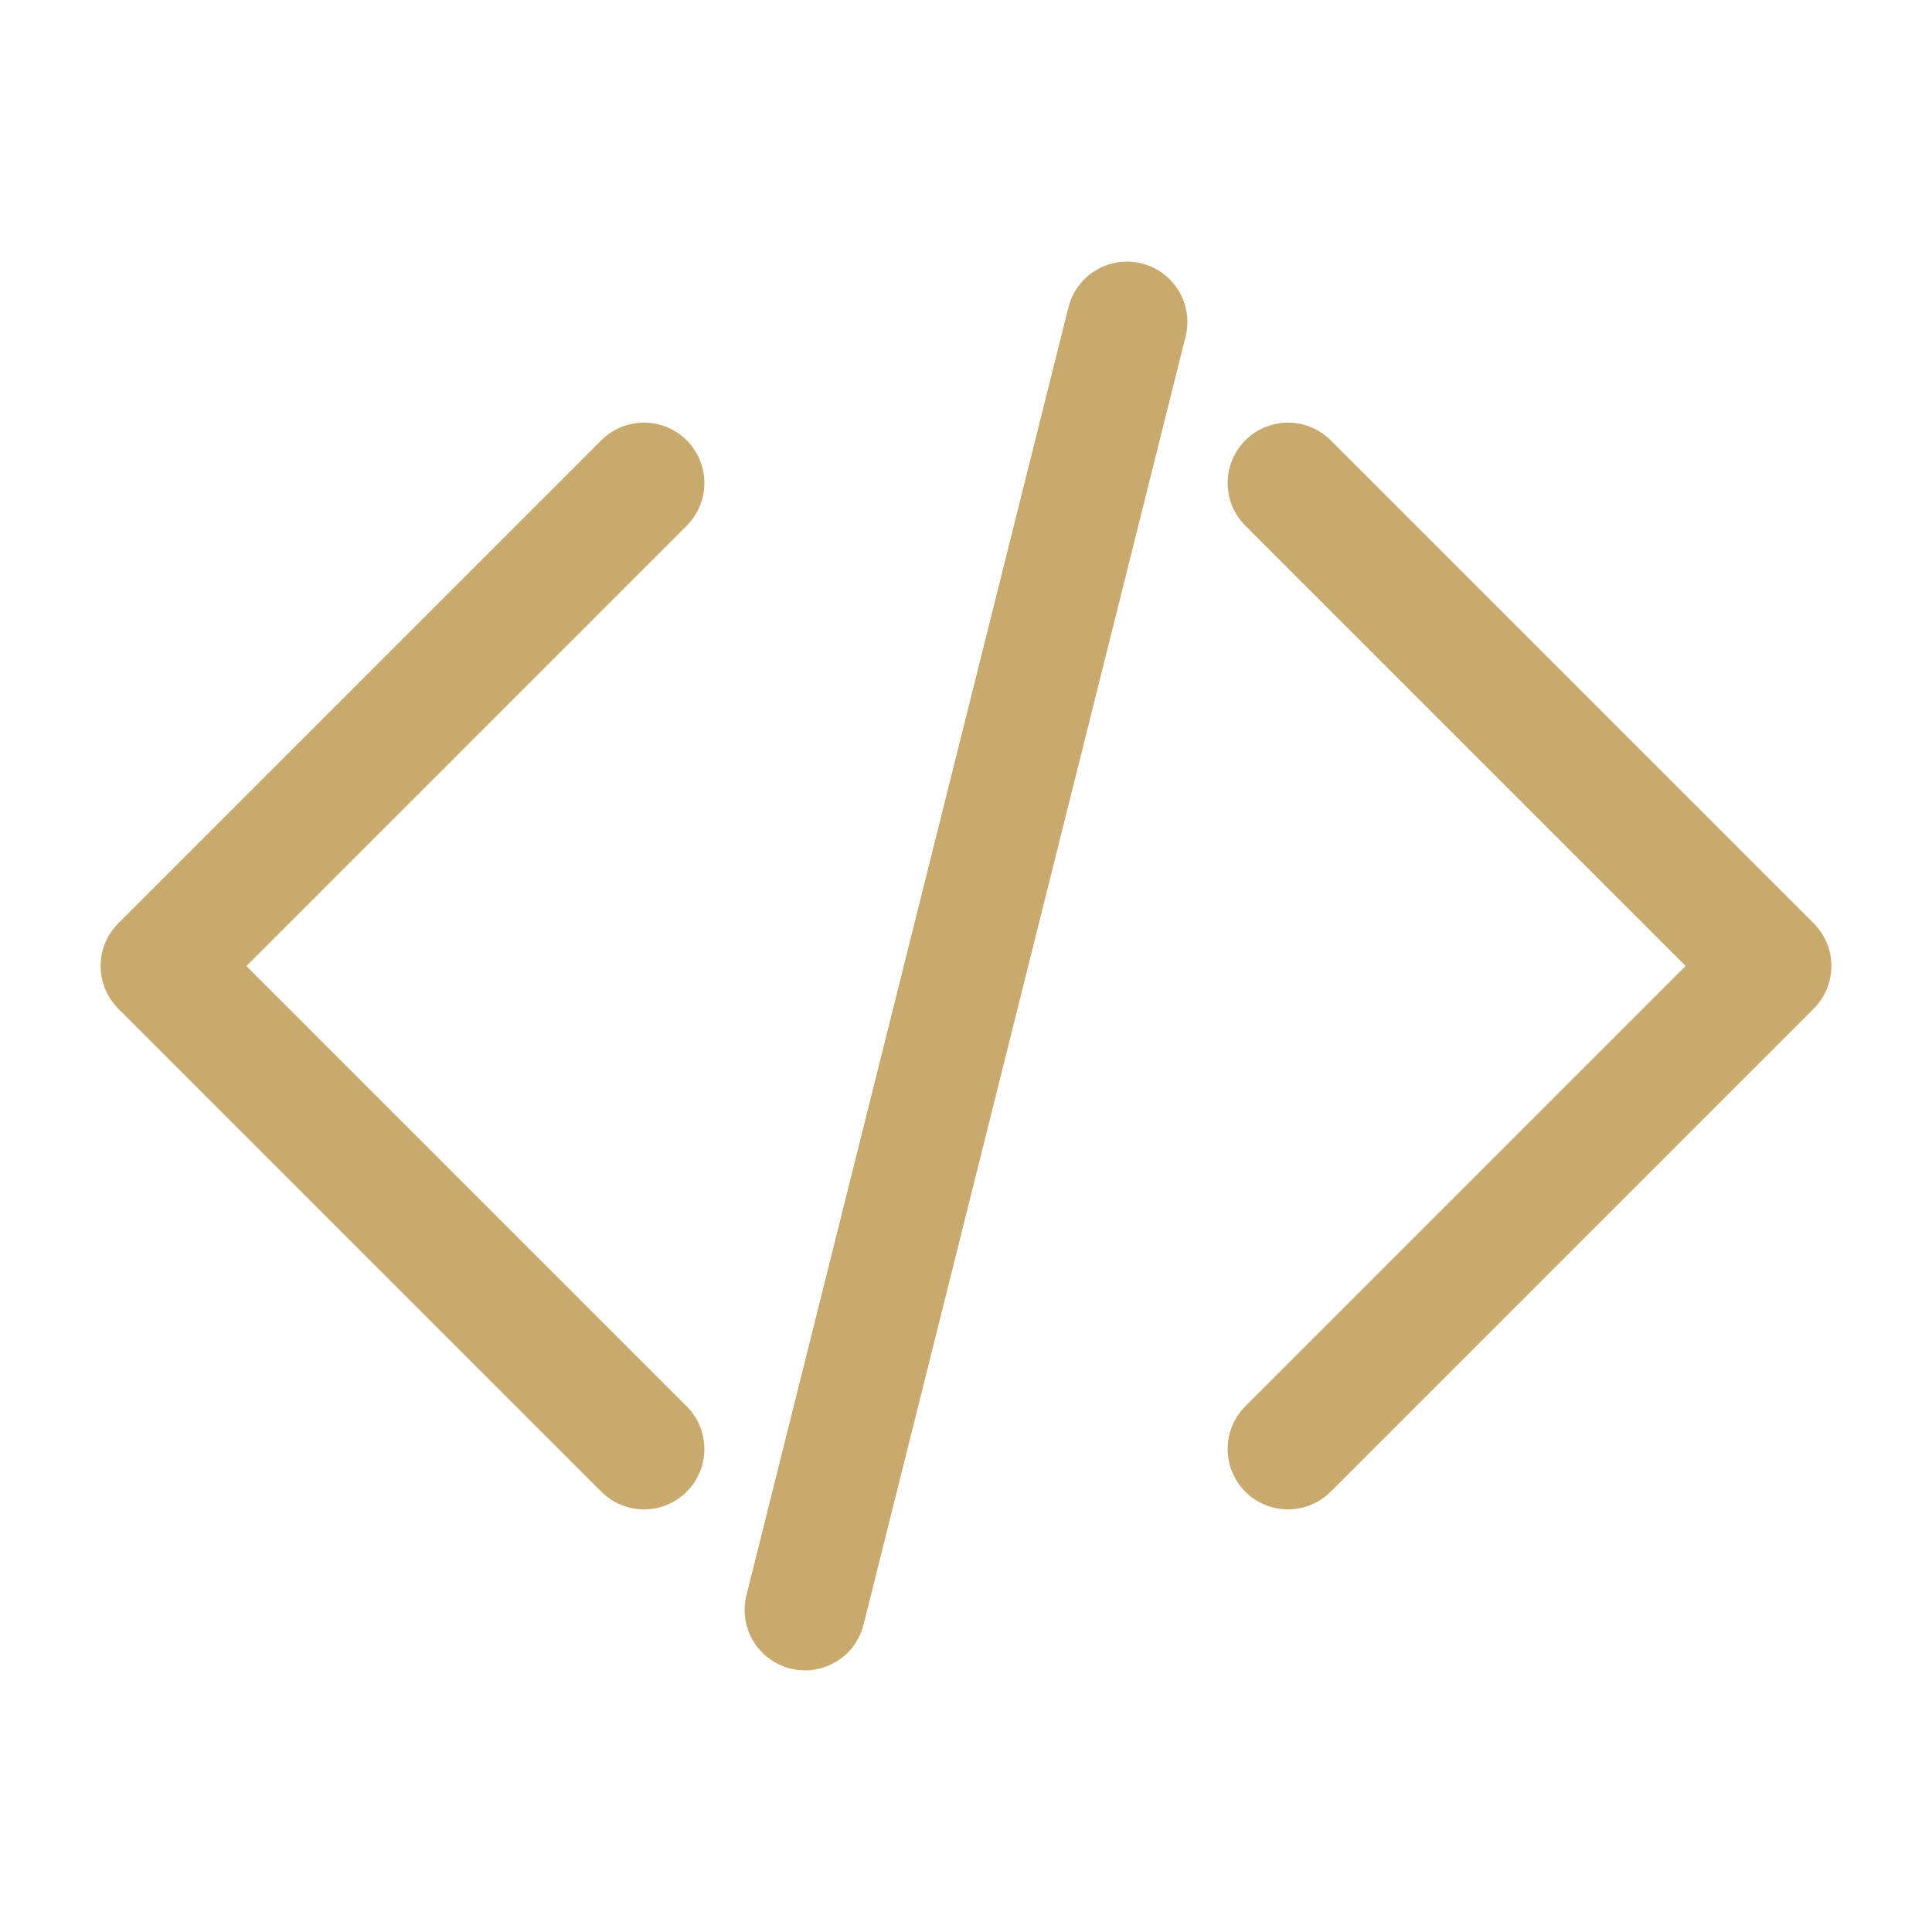
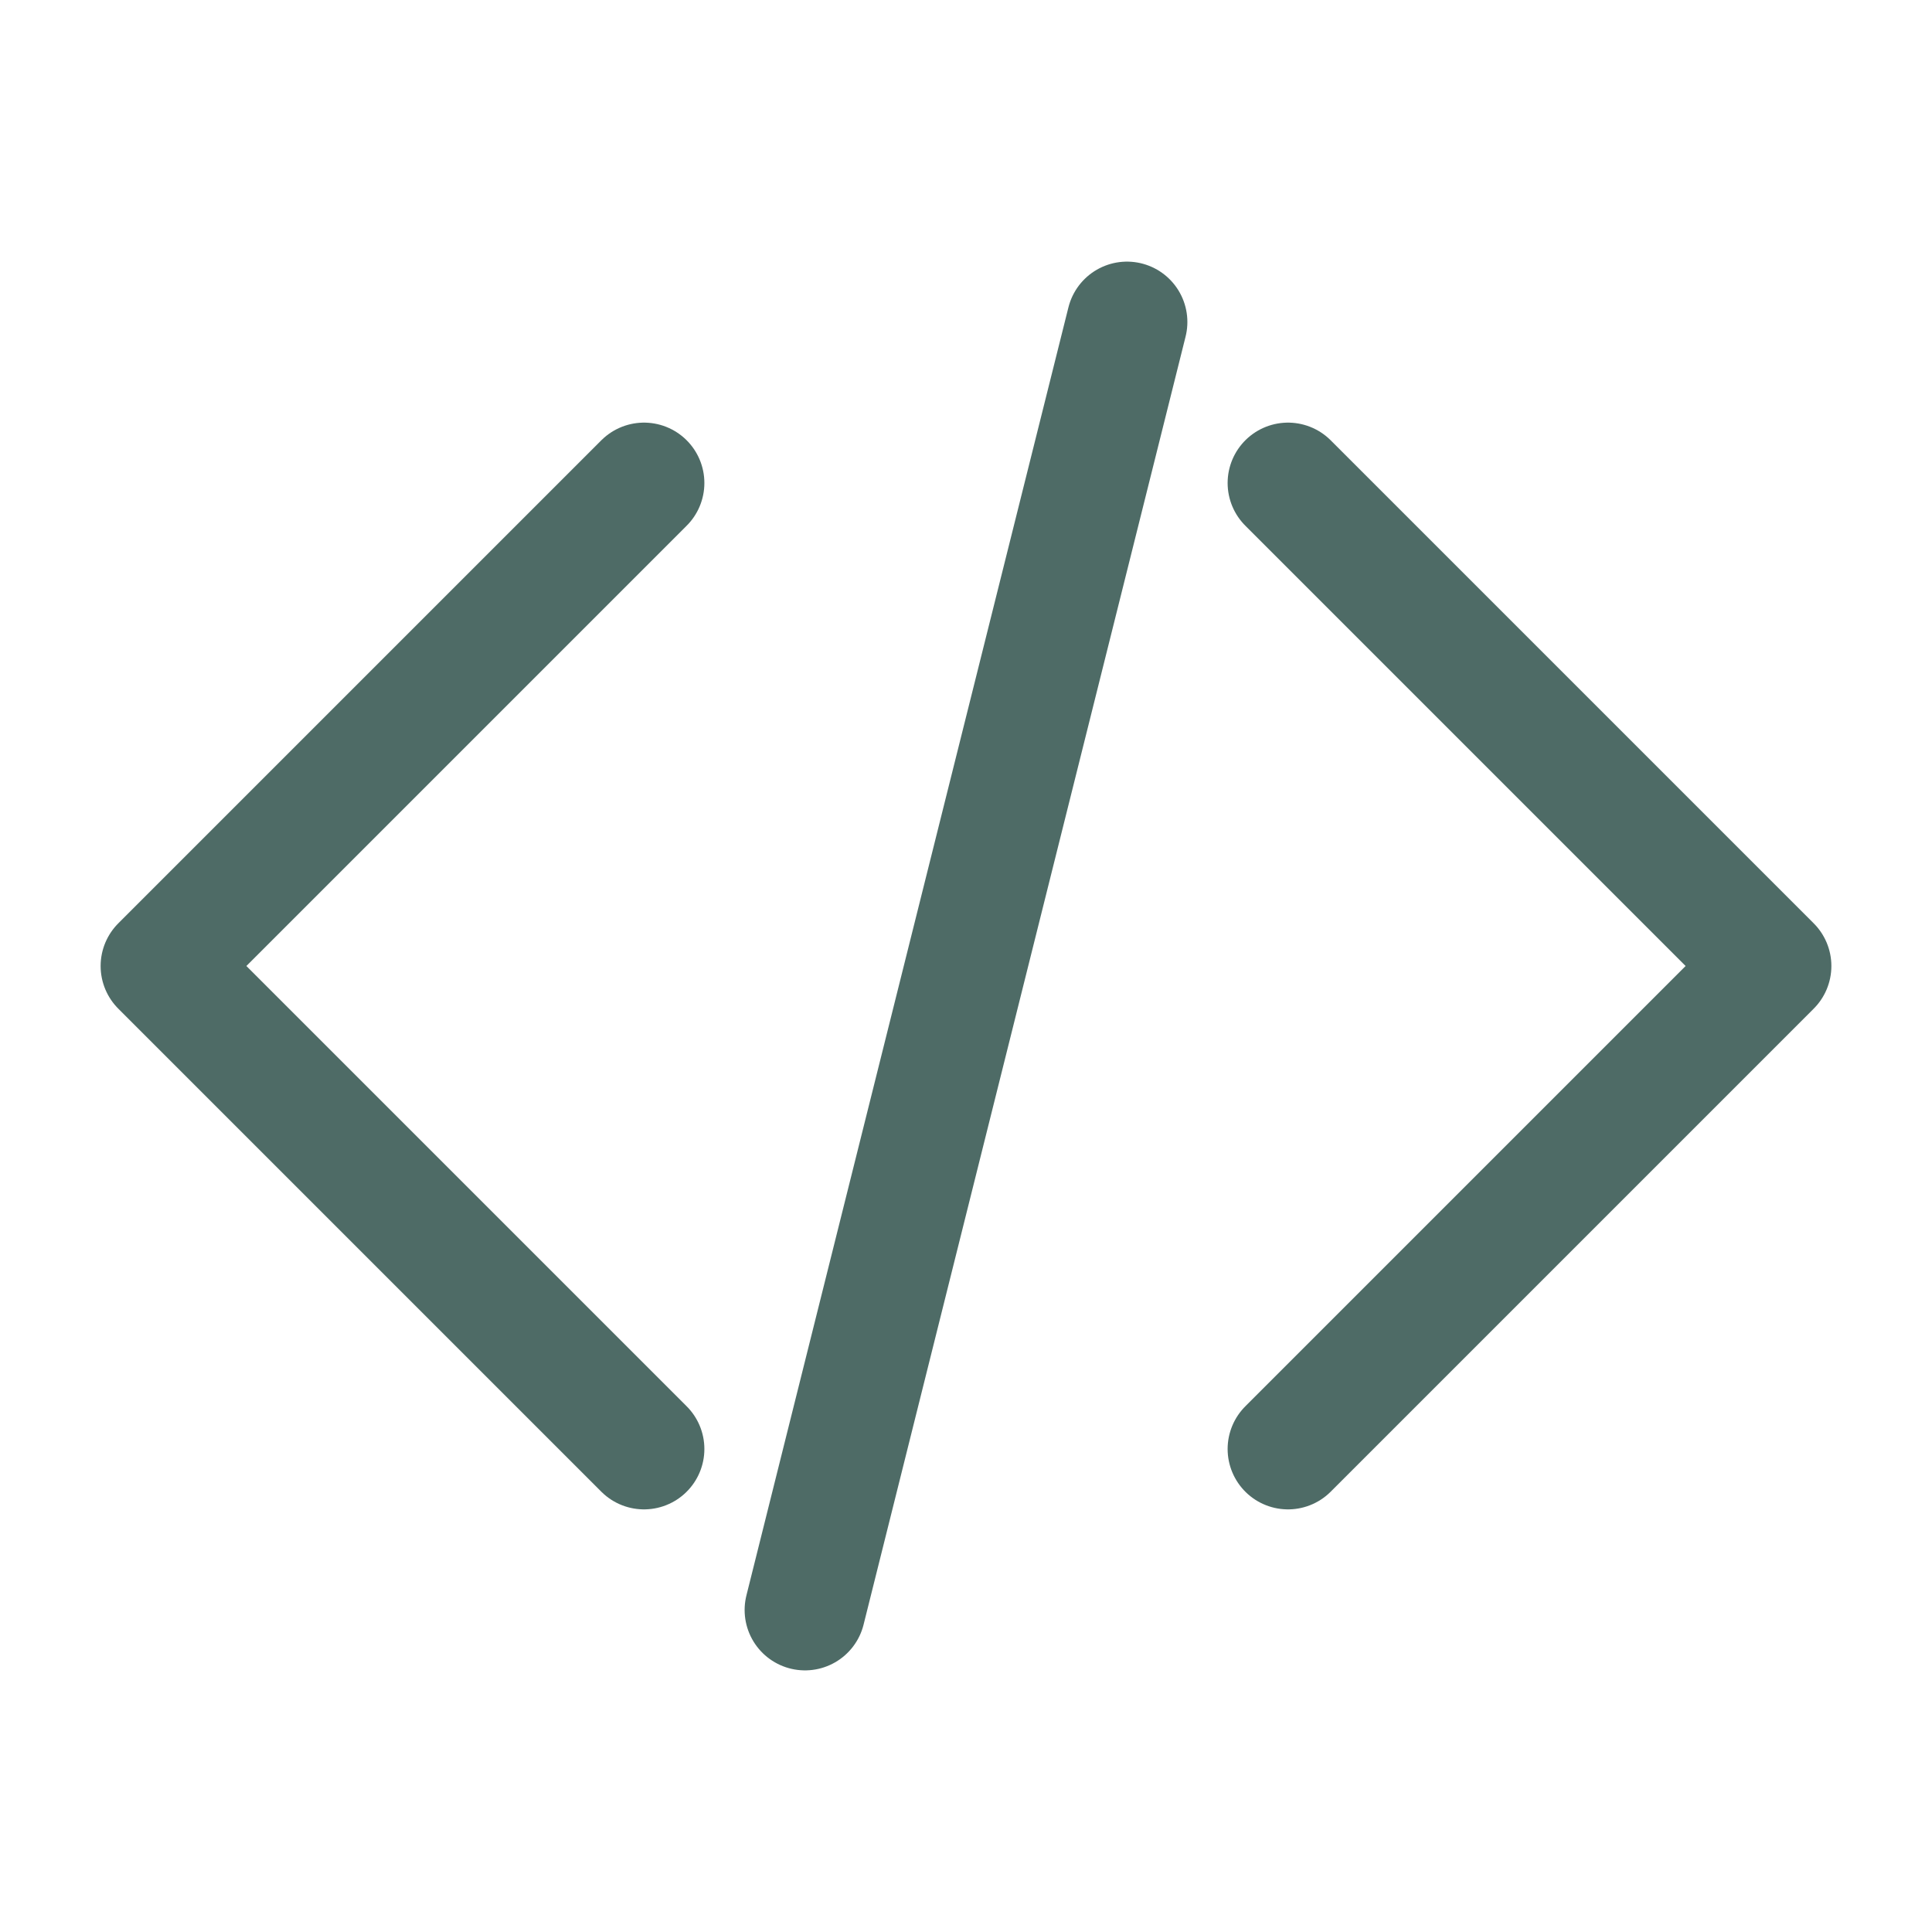
- <svg xmlns="http://www.w3.org/2000/svg" width="40" height="40" viewBox="0 0 24 24" fill="none" stroke="#c8a96e" stroke-width="1.5" stroke-linecap="round" stroke-linejoin="round">
+ <svg xmlns="http://www.w3.org/2000/svg" width="40" height="40" viewBox="0 0 24 24" fill="none" stroke="#4E6B66" stroke-width="1.5" stroke-linecap="round" stroke-linejoin="round">
  <polyline points="16 18 22 12 16 6" />
  <polyline points="8 6 2 12 8 18" />
  <line x1="14" y1="4" x2="10" y2="20" />
</svg>
